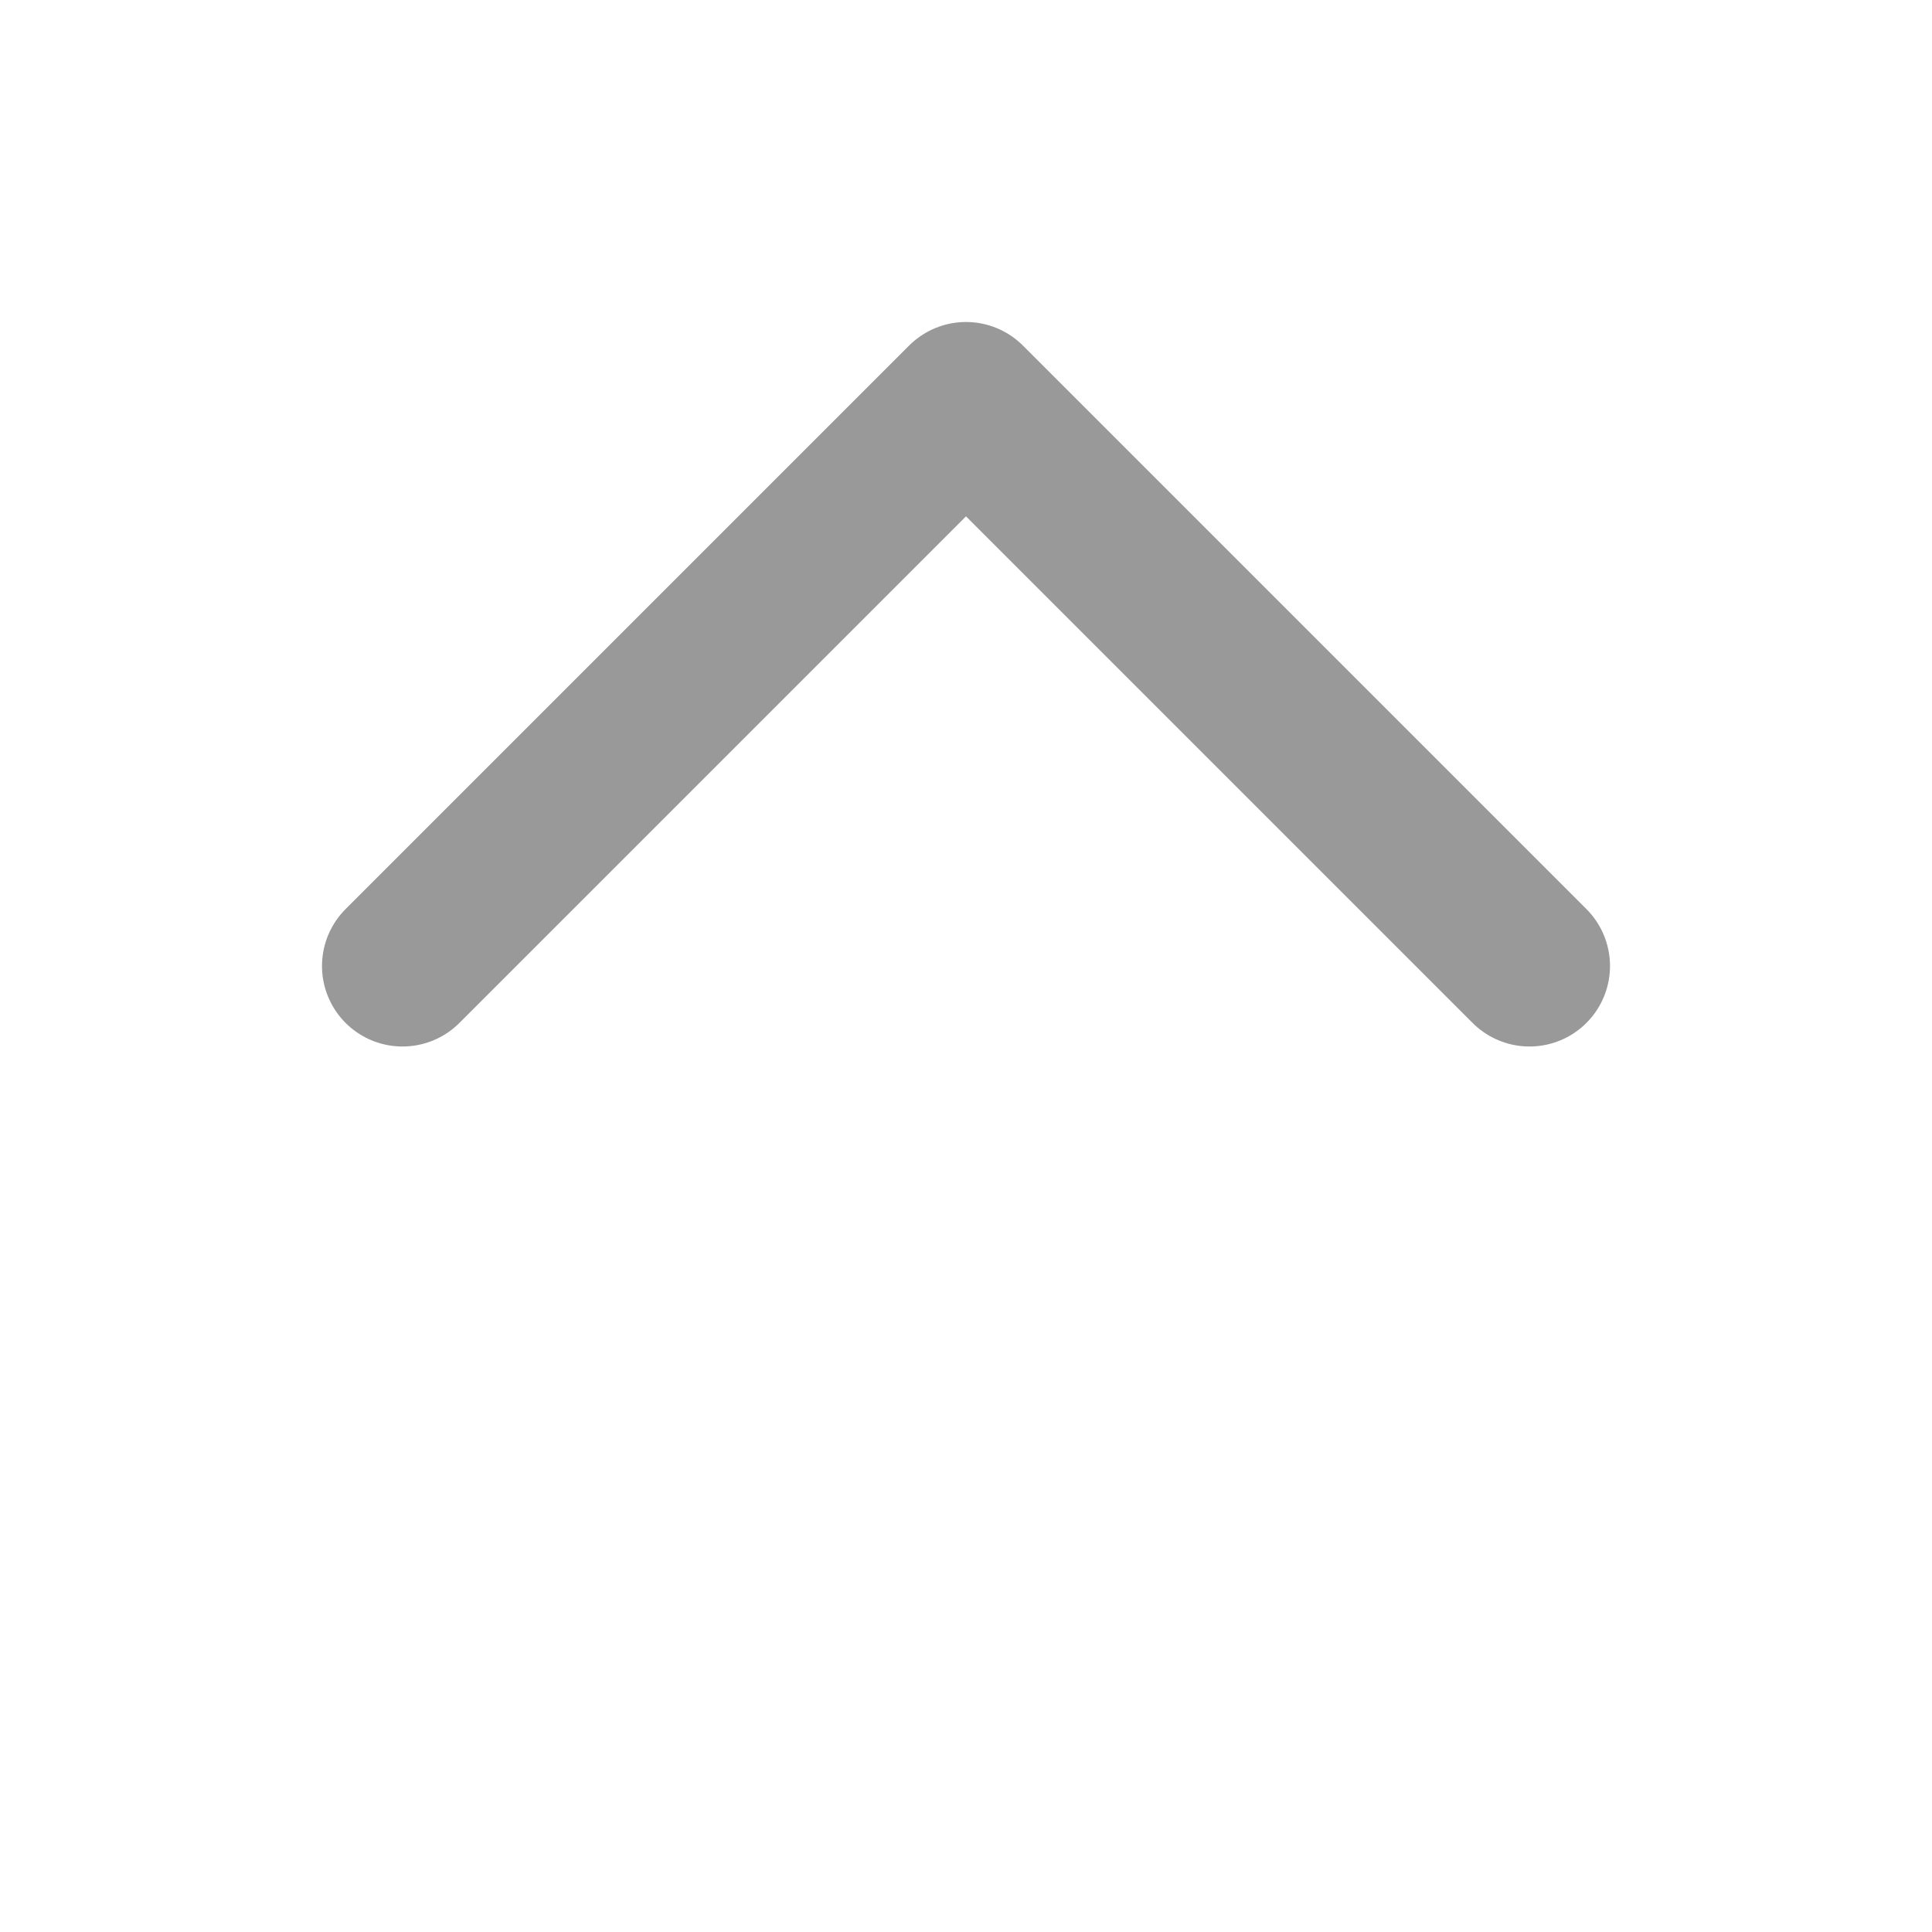
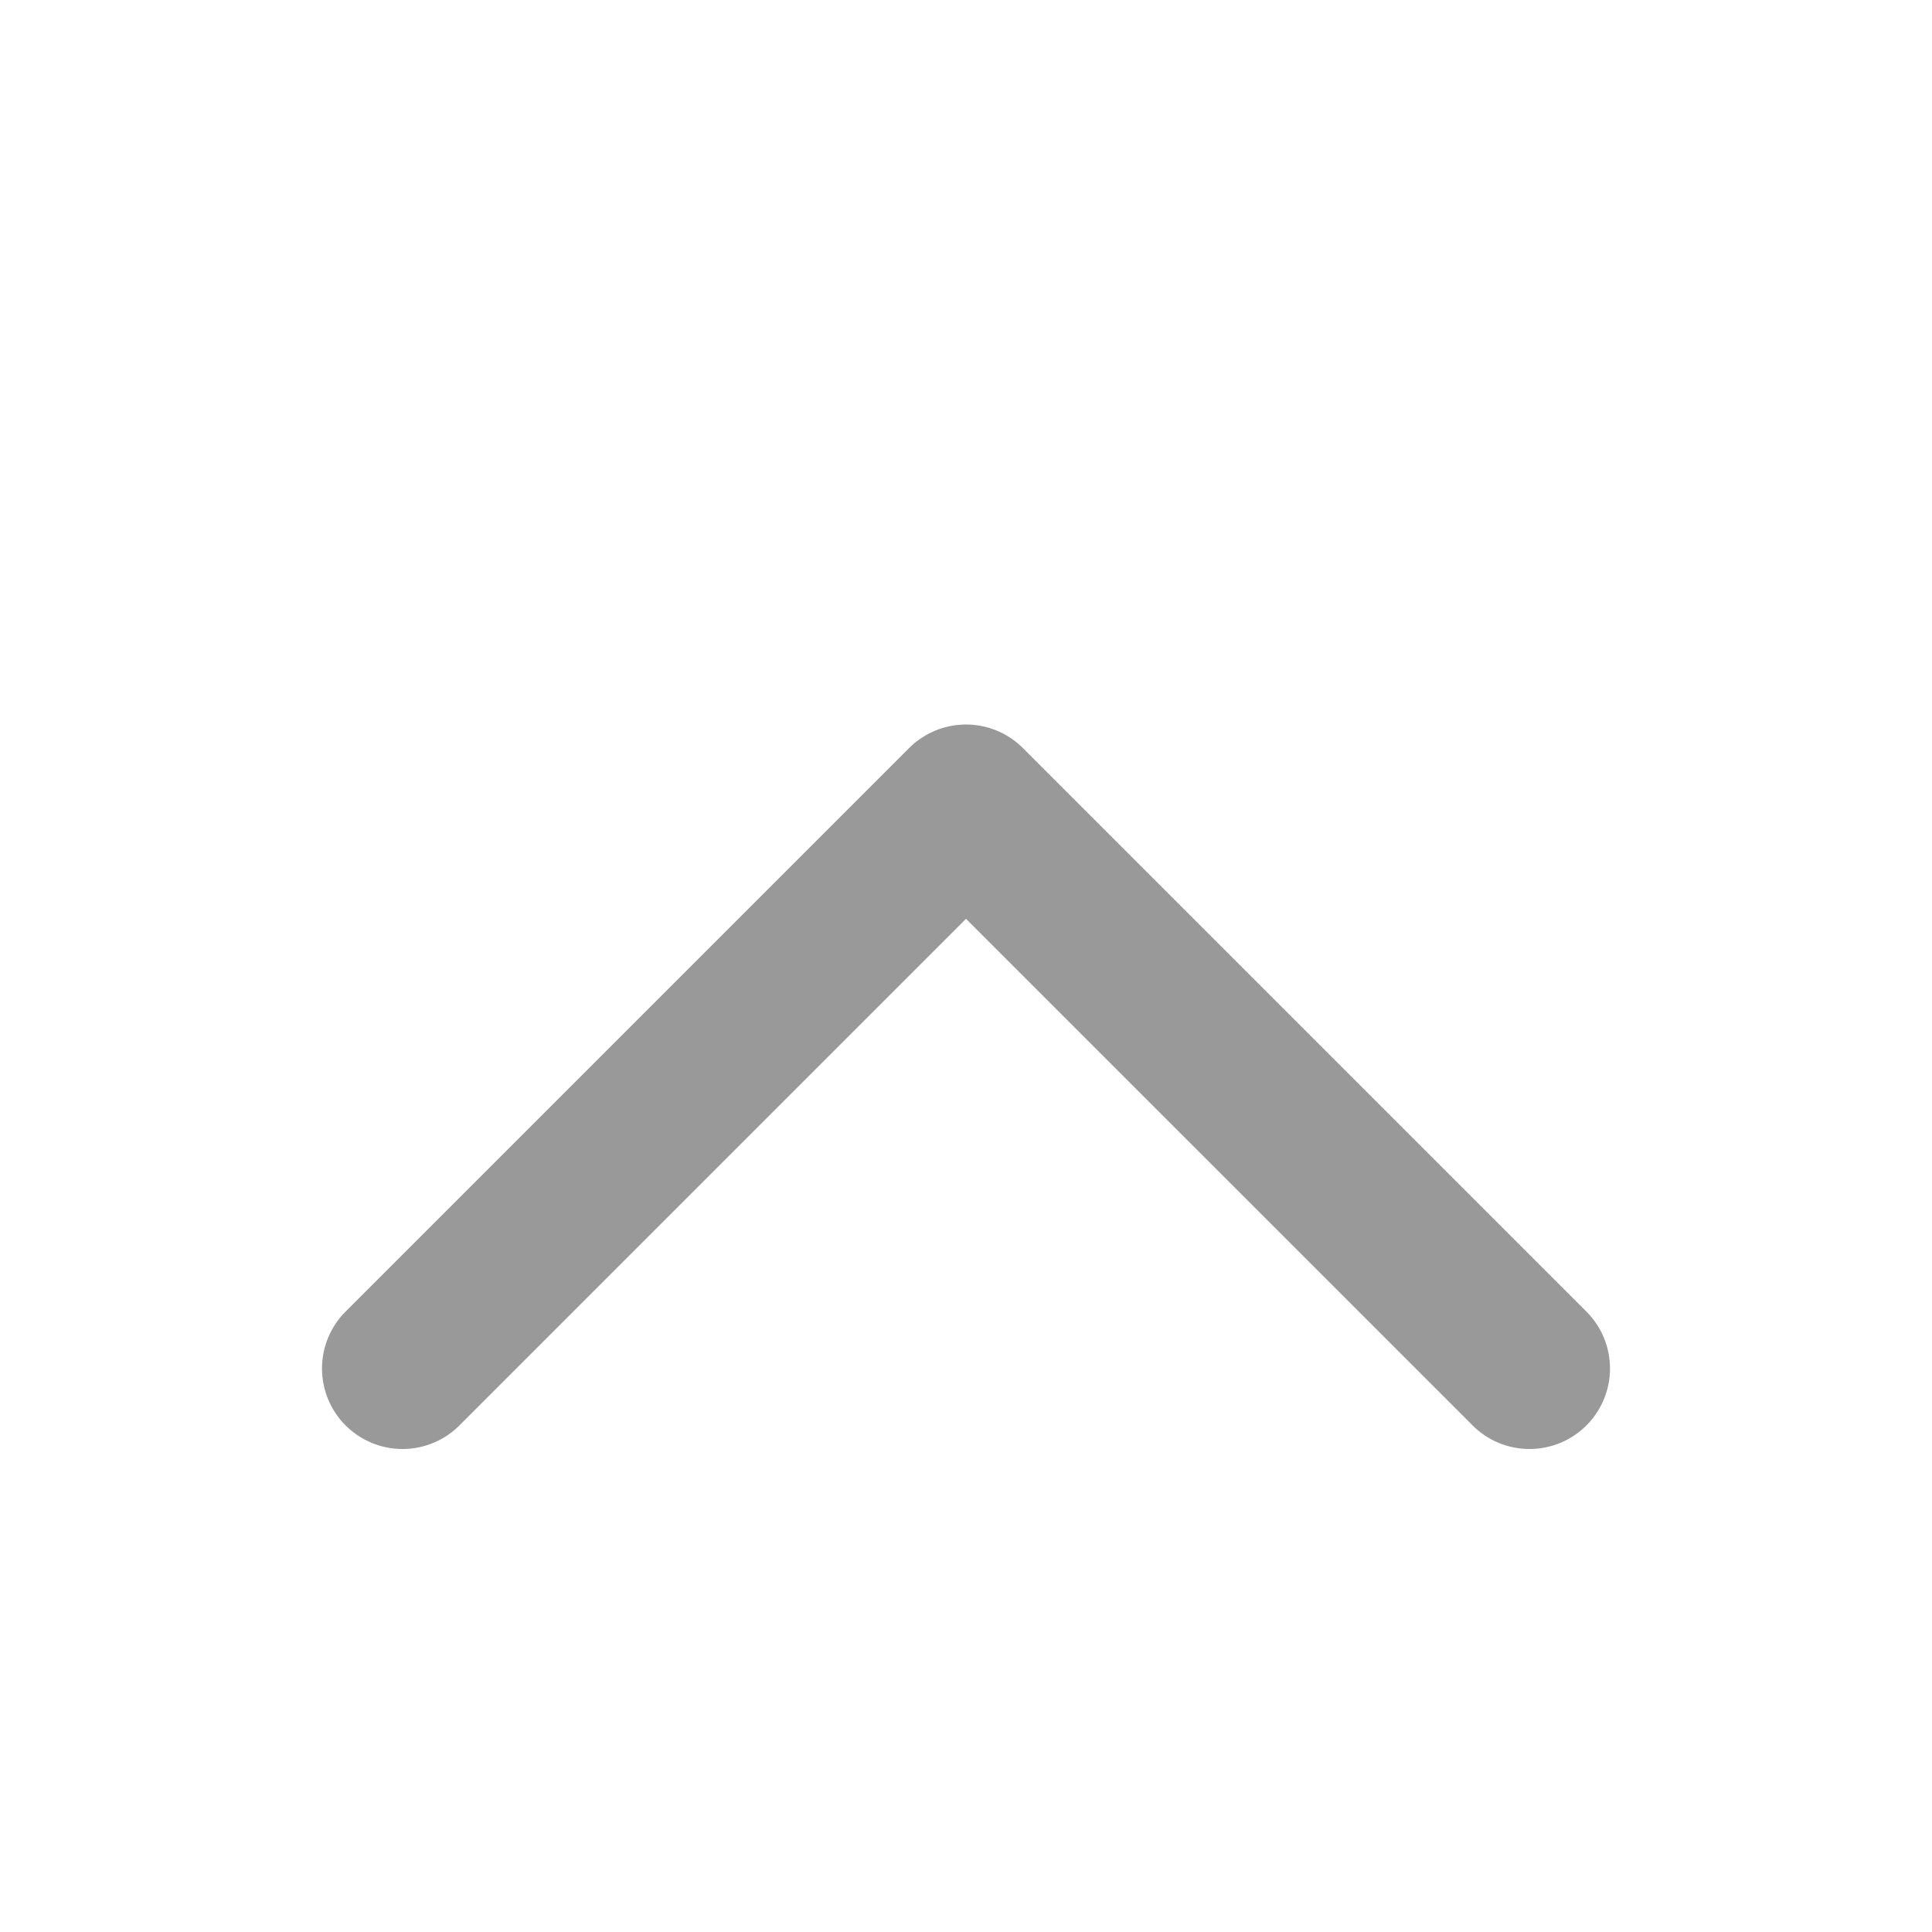
- <svg xmlns="http://www.w3.org/2000/svg" width="24" height="24" viewBox="0 0 24 24" fill="none">
+ <svg xmlns="http://www.w3.org/2000/svg" width="24" height="24" viewBox="0 -5 24 24" fill="none">
  <path d="M5 12L12 5L19 12" stroke="#999999" stroke-width="2" stroke-linecap="round" stroke-linejoin="round" />
</svg>
